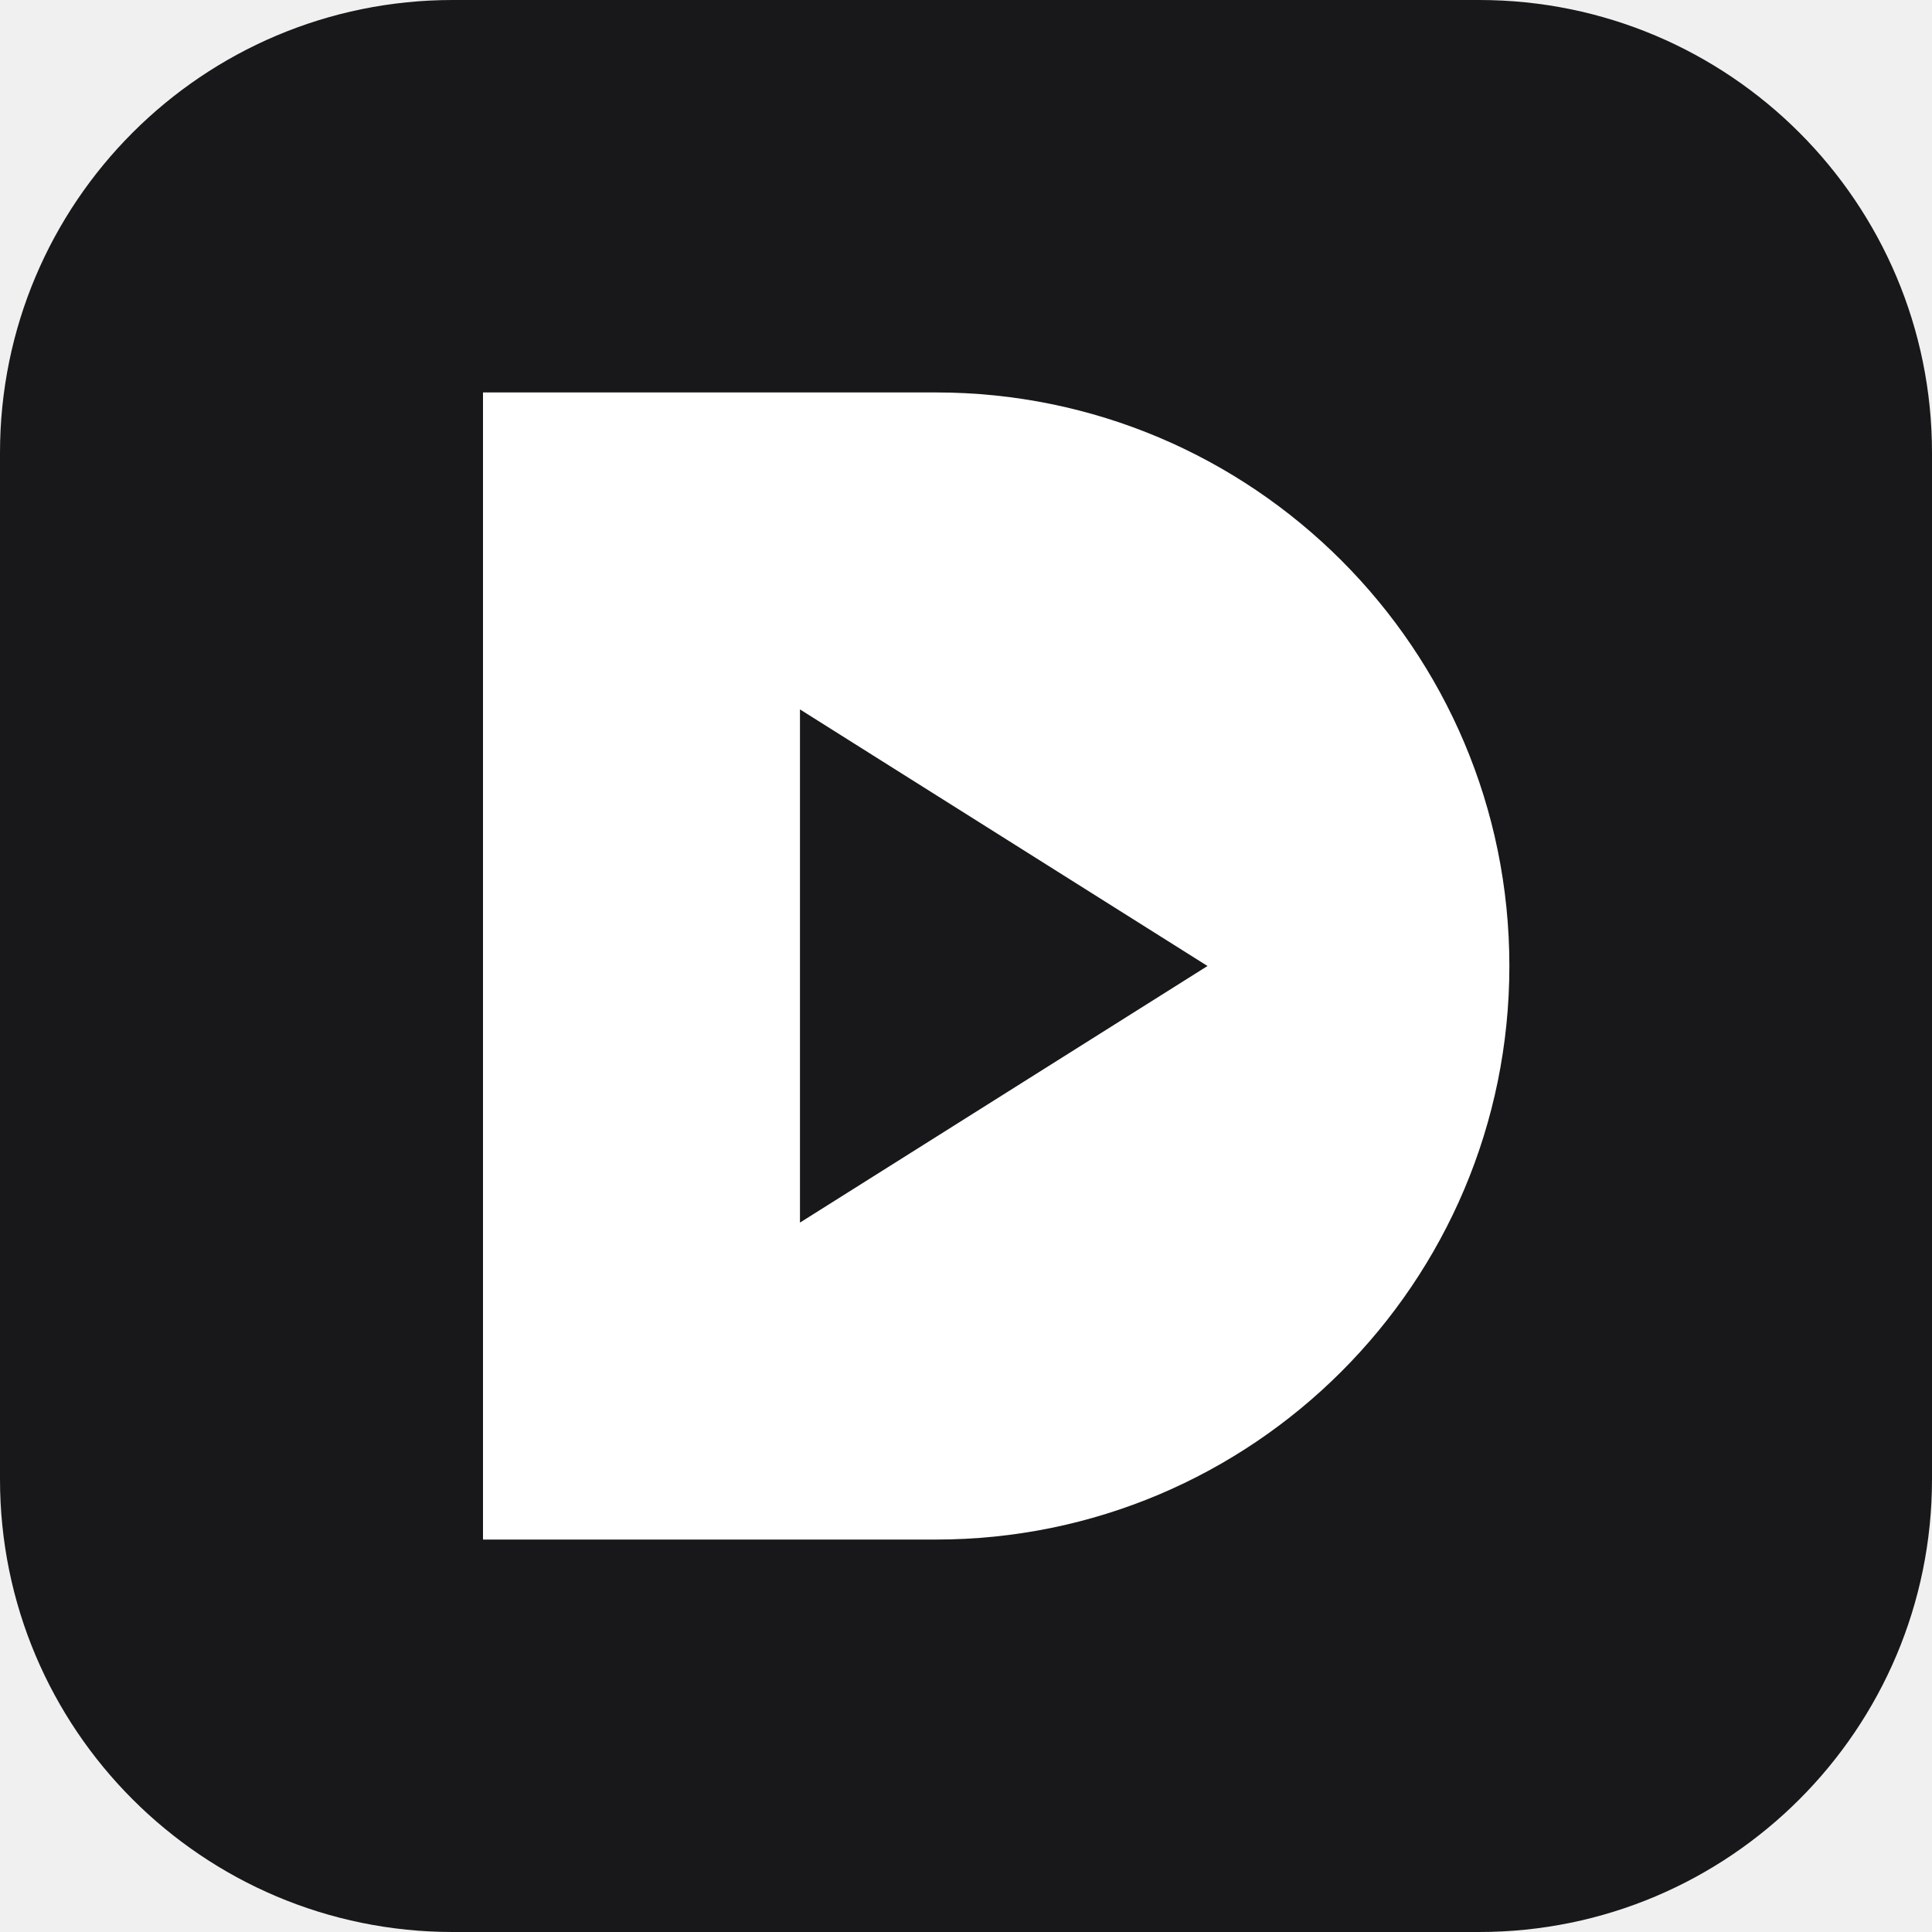
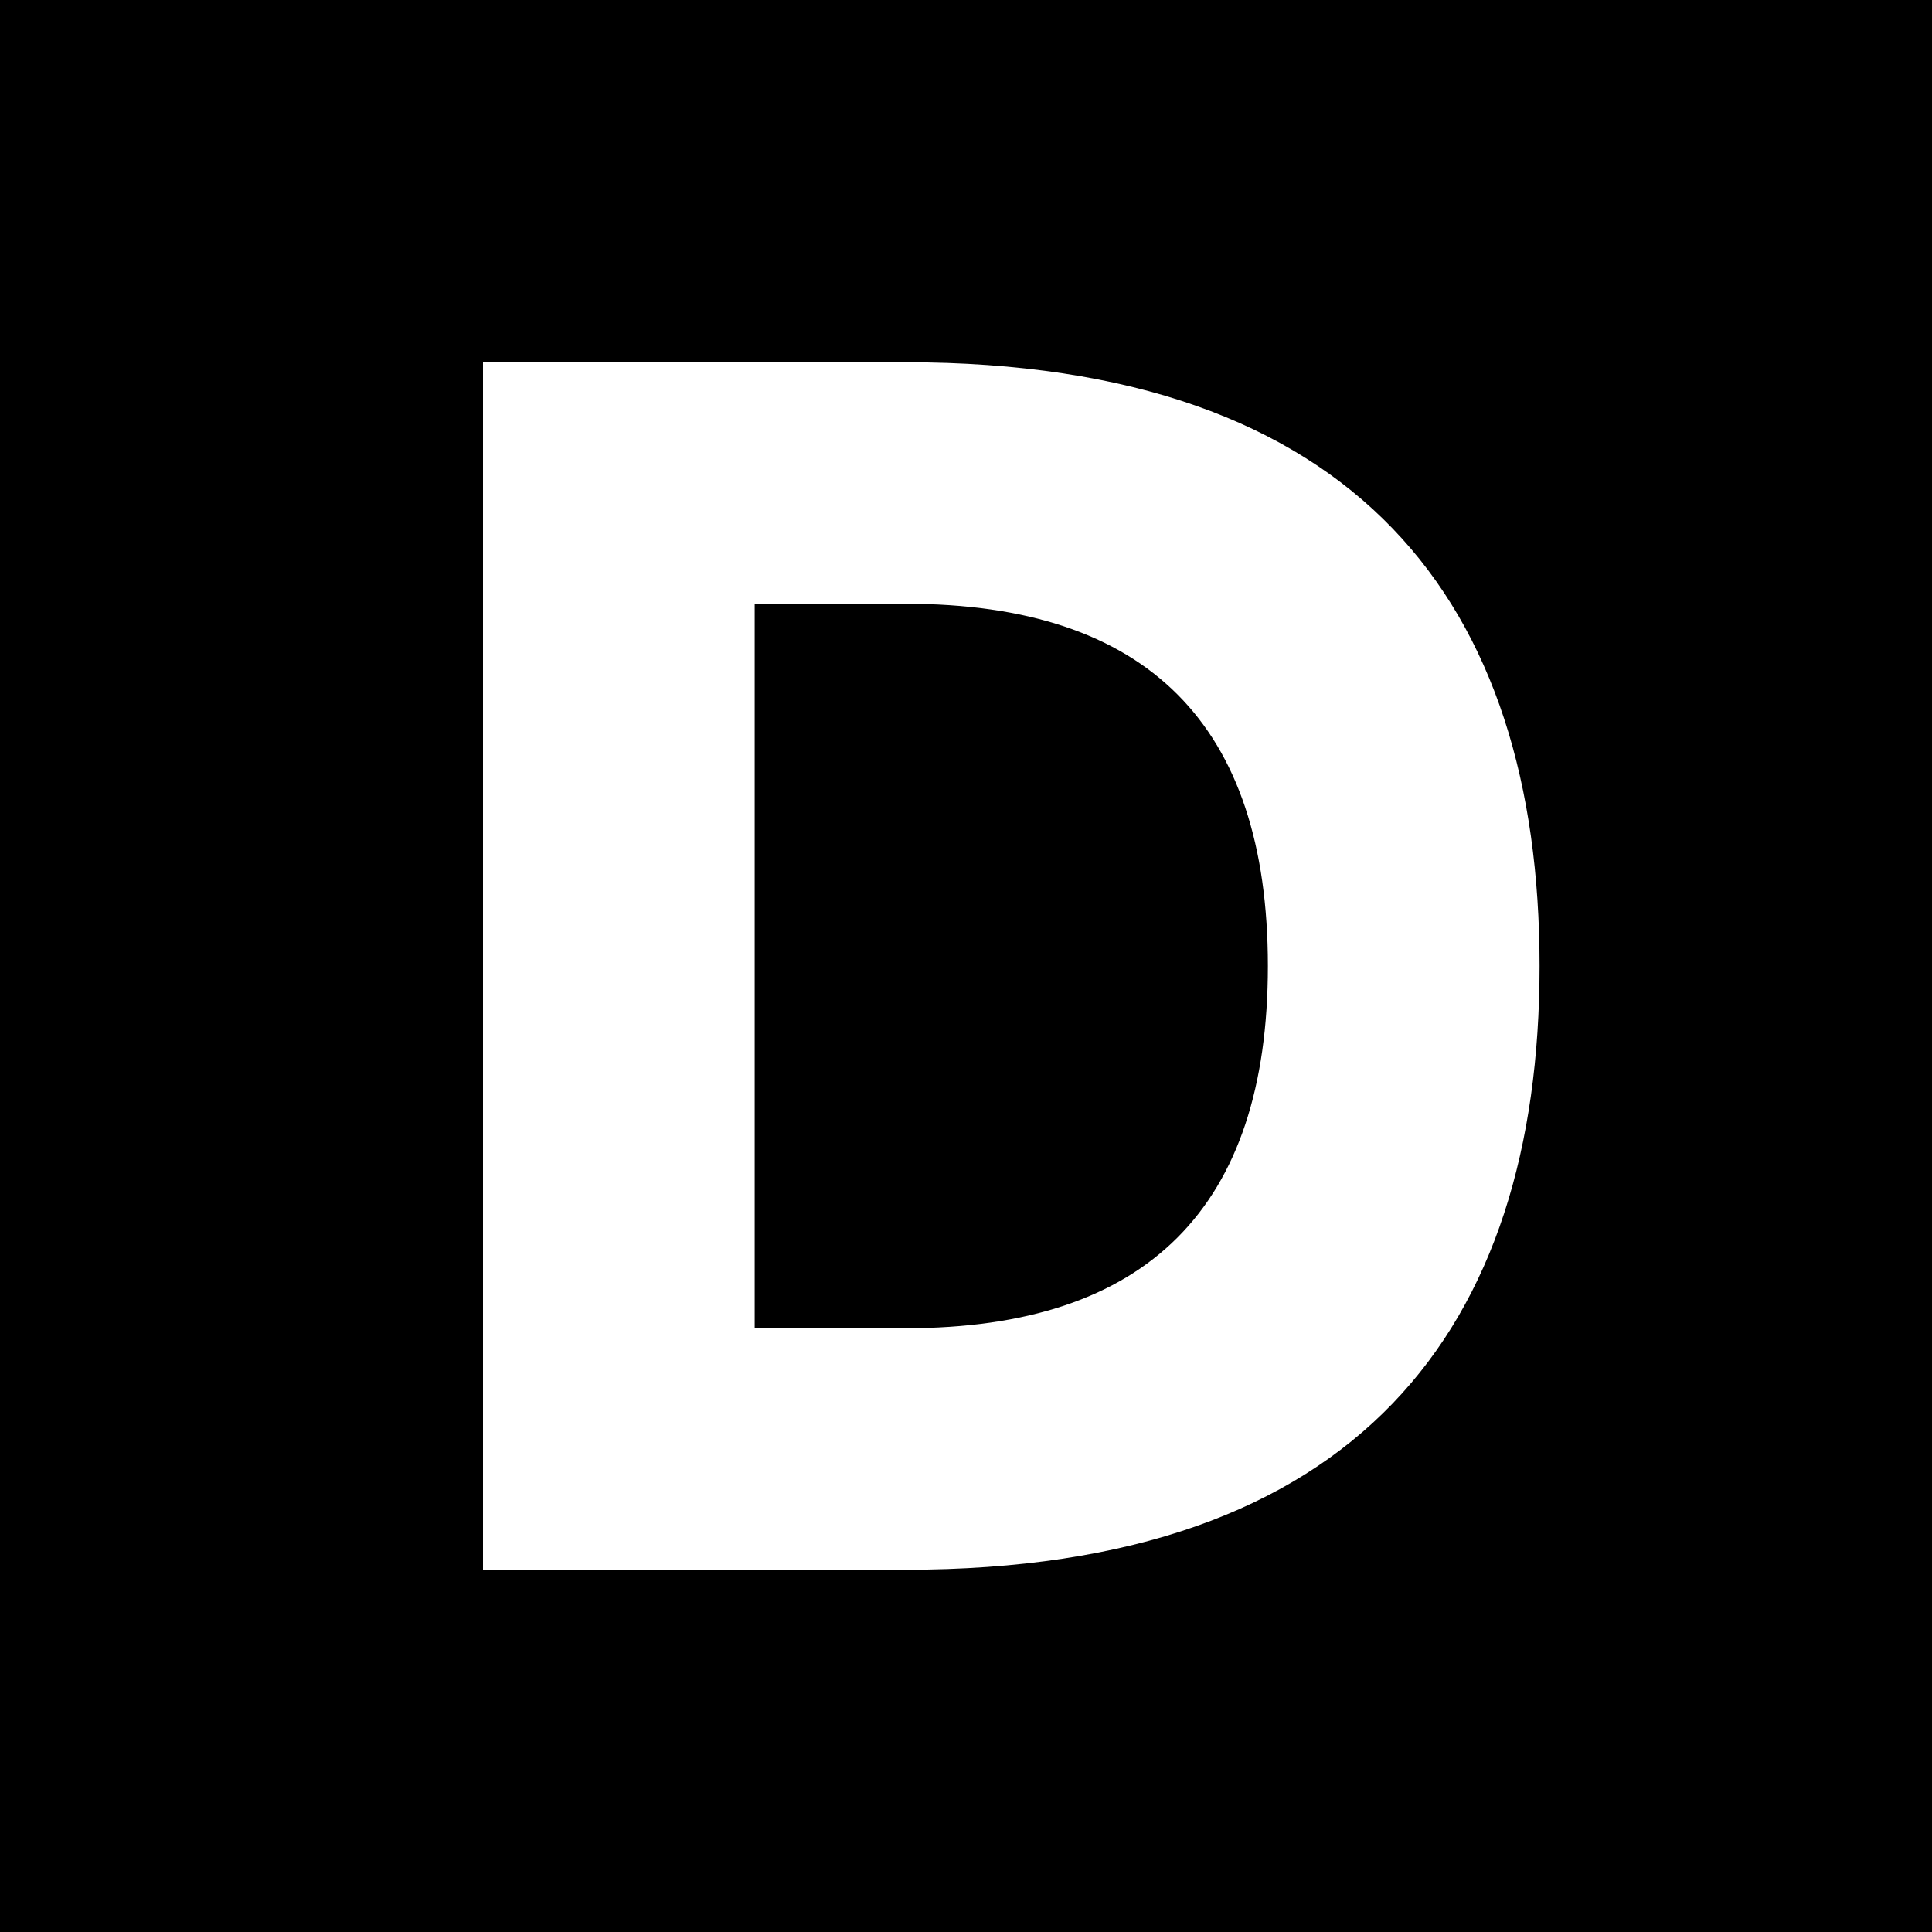
<svg xmlns="http://www.w3.org/2000/svg" viewBox="0 0 64 64">
-   <rect width="64" height="64" rx="15" fill="#18181B" />
-   <path fill="#FFFFFF" fill-rule="evenodd" d="M16 13H31A19 19 0 0 1 31 51H16ZM26.5 23.5V40.5L40 32Z" />
+   <rect width="64" height="64" fill="#000" />
+   <path fill="#fff" fill-rule="evenodd" d="M16 12H30C45 12 51 20 51 32S45 52 30 52H16ZM25 20V44H30C38 44 42 40 42 32S38 20 30 20Z" />
</svg>
